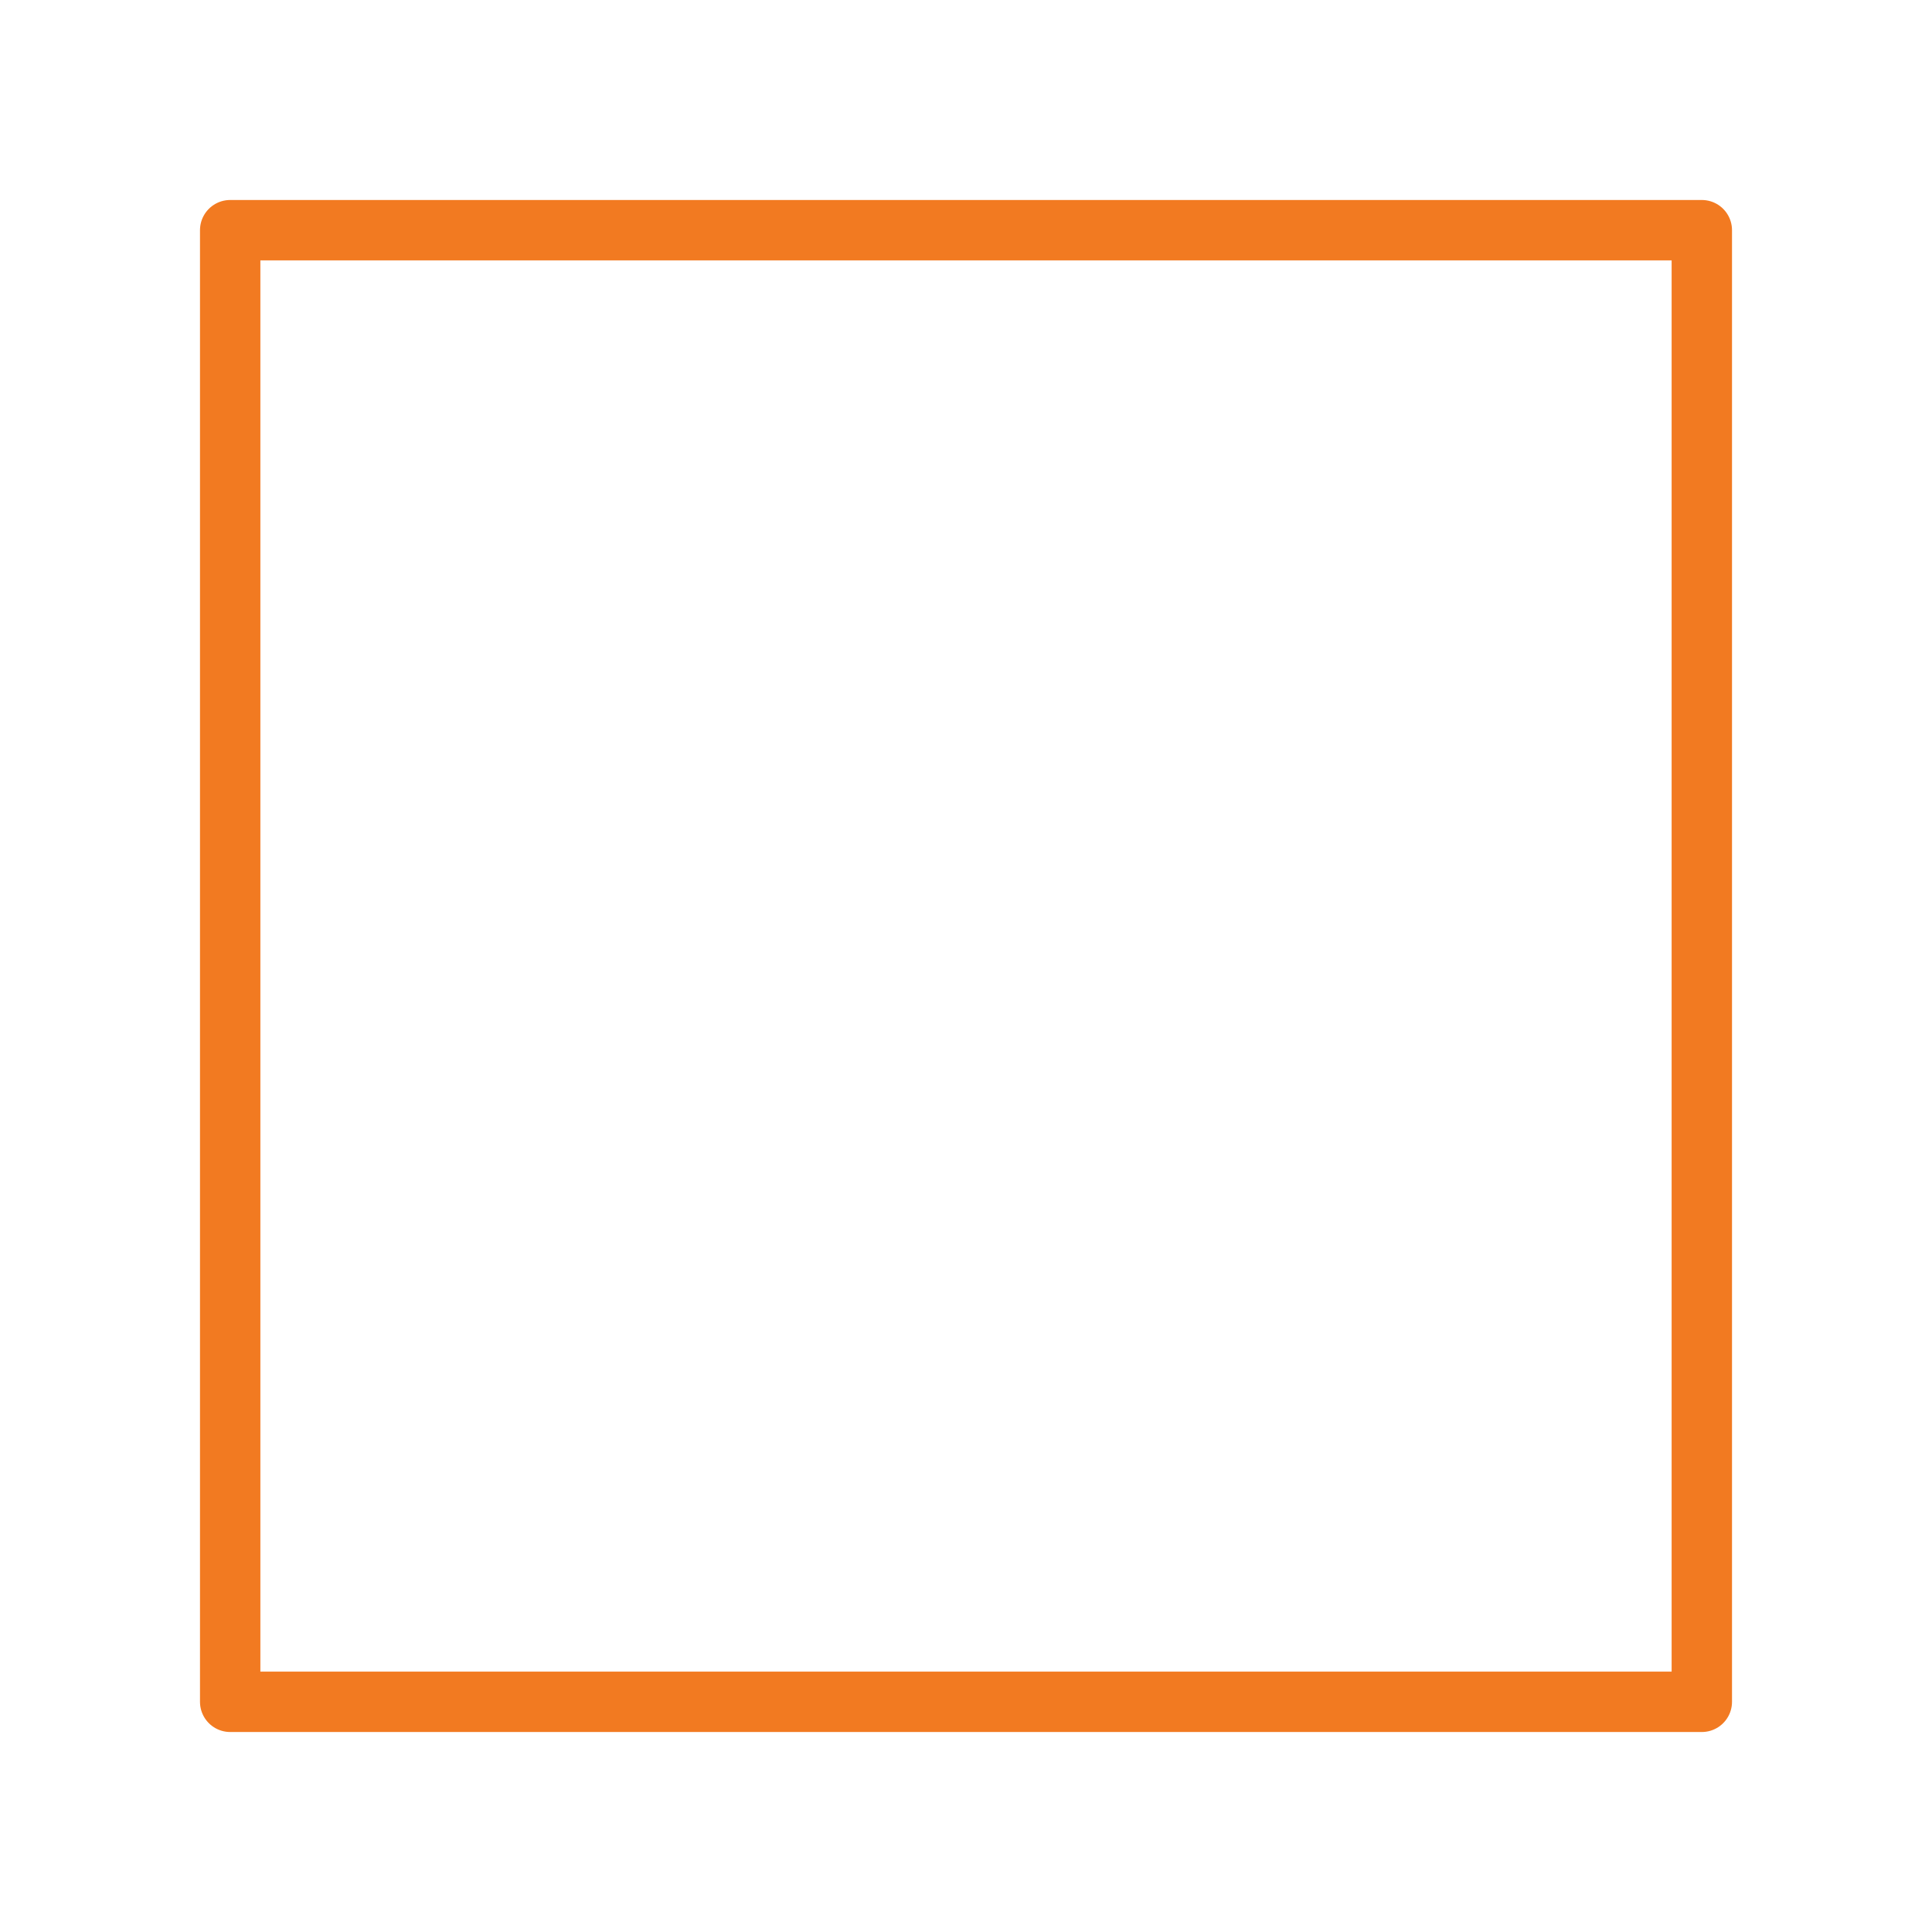
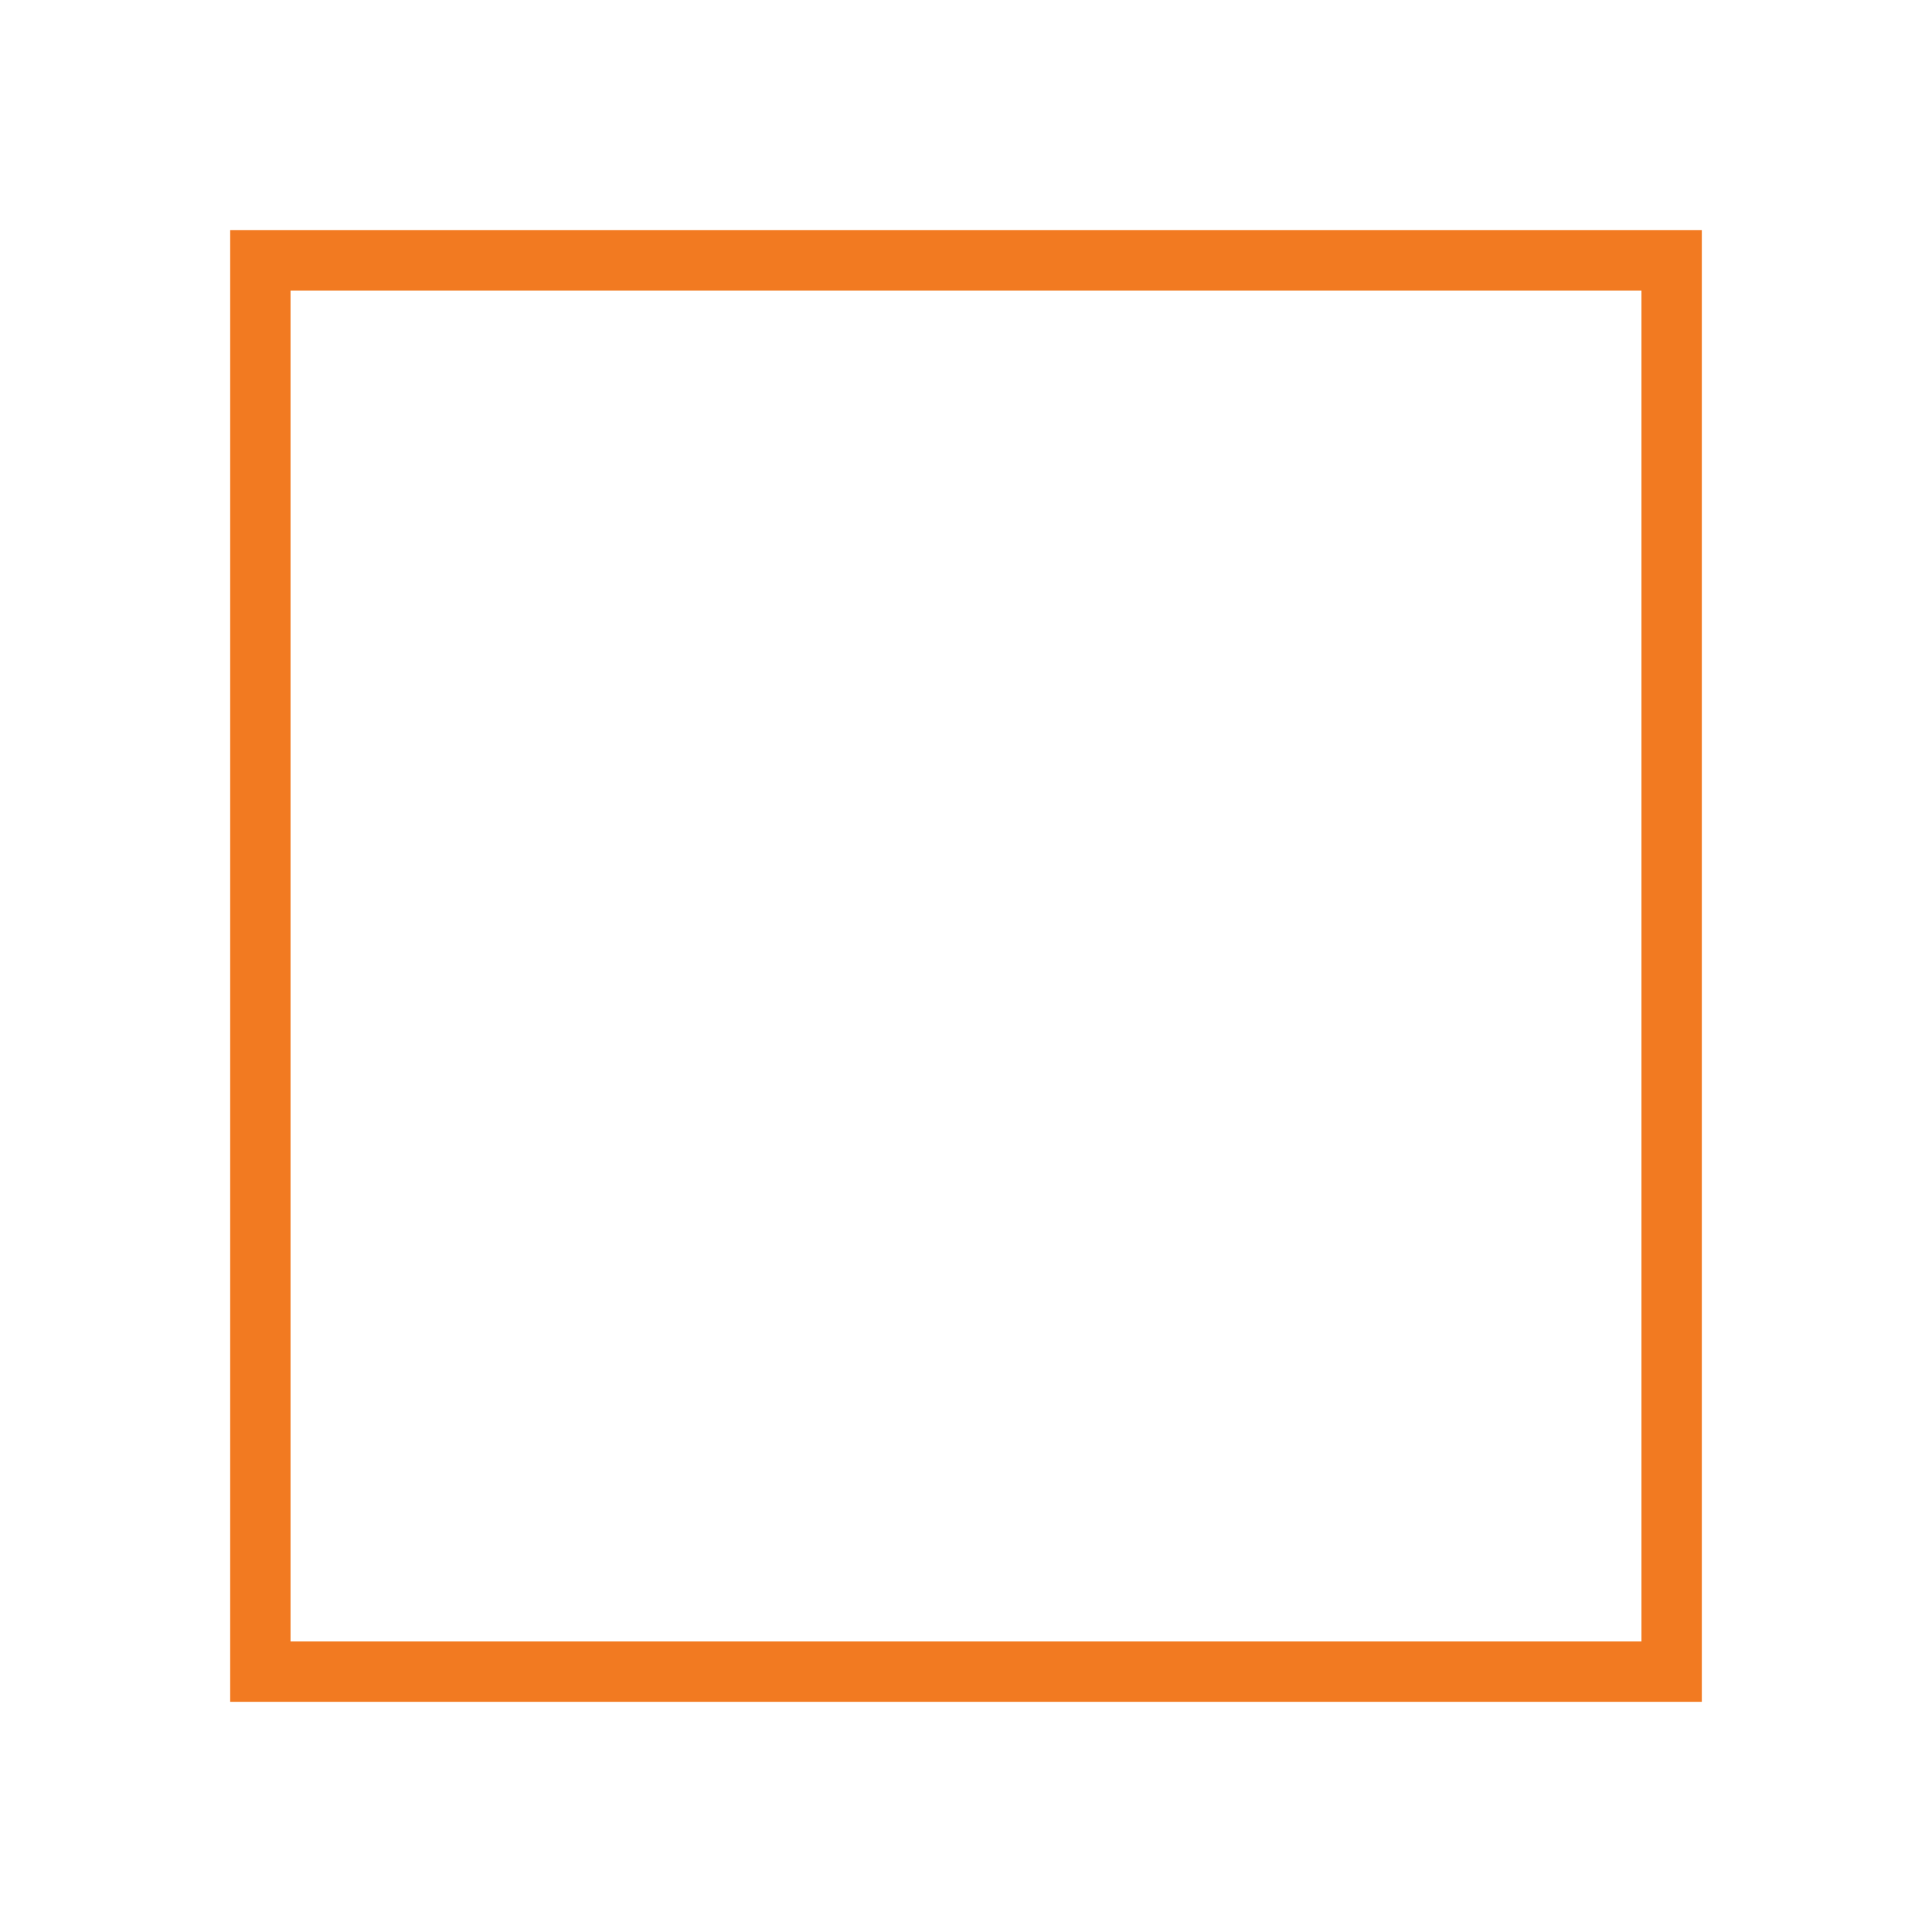
<svg xmlns="http://www.w3.org/2000/svg" viewBox="0 0 1024 1024" width="1024" height="1024">
-   <polygon points="122.0,122.0 902.0,122.0 902.0,902.0 122.0,902.0" fill="none" stroke="#F27A21" stroke-width="32" stroke-linejoin="round" />
+   <path d="M122.0,122.0 L902.0,122.0 L902.0,902.0 L122.0,902.0Z M154.0,154.0 L870.0,154.0 L870.0,870.0 L154.0,870.0Z" fill="#F27A21" fill-rule="evenodd" />
</svg>
